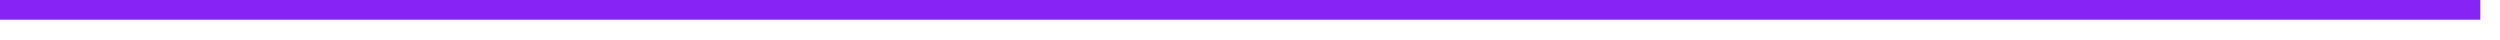
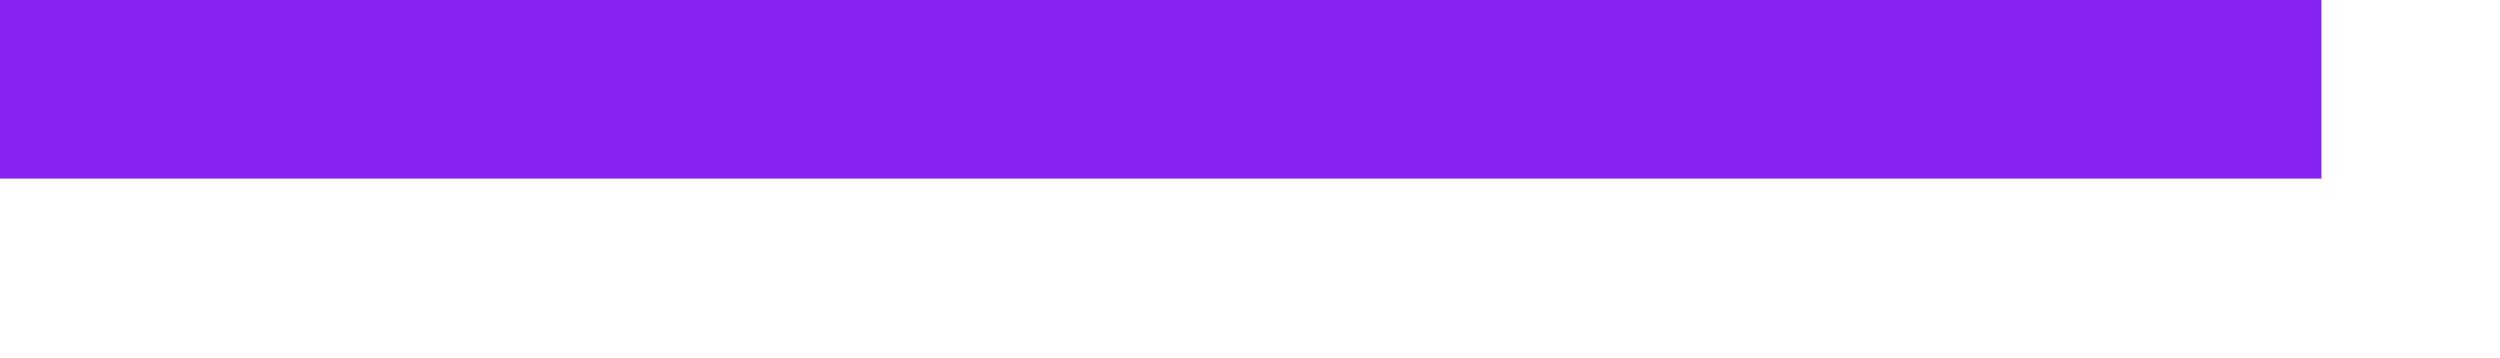
- <svg xmlns="http://www.w3.org/2000/svg" version="1.1" width="127px" height="2px">
-   <g transform="matrix(1 0 0 1 -594 -232 )">
-     <path d="M 594 232.5  L 720 232.5  " stroke-width="1" stroke="#8723f5" fill="none" />
+ <svg xmlns="http://www.w3.org/2000/svg" version="1.1" width="14px" height="2px">
+   <g transform="matrix(1 0 0 1 -541 -524 )">
+     <path d="M 541 524.5  L 554 524.5  " stroke-width="1" stroke="#8723f5" fill="none" />
  </g>
</svg>
